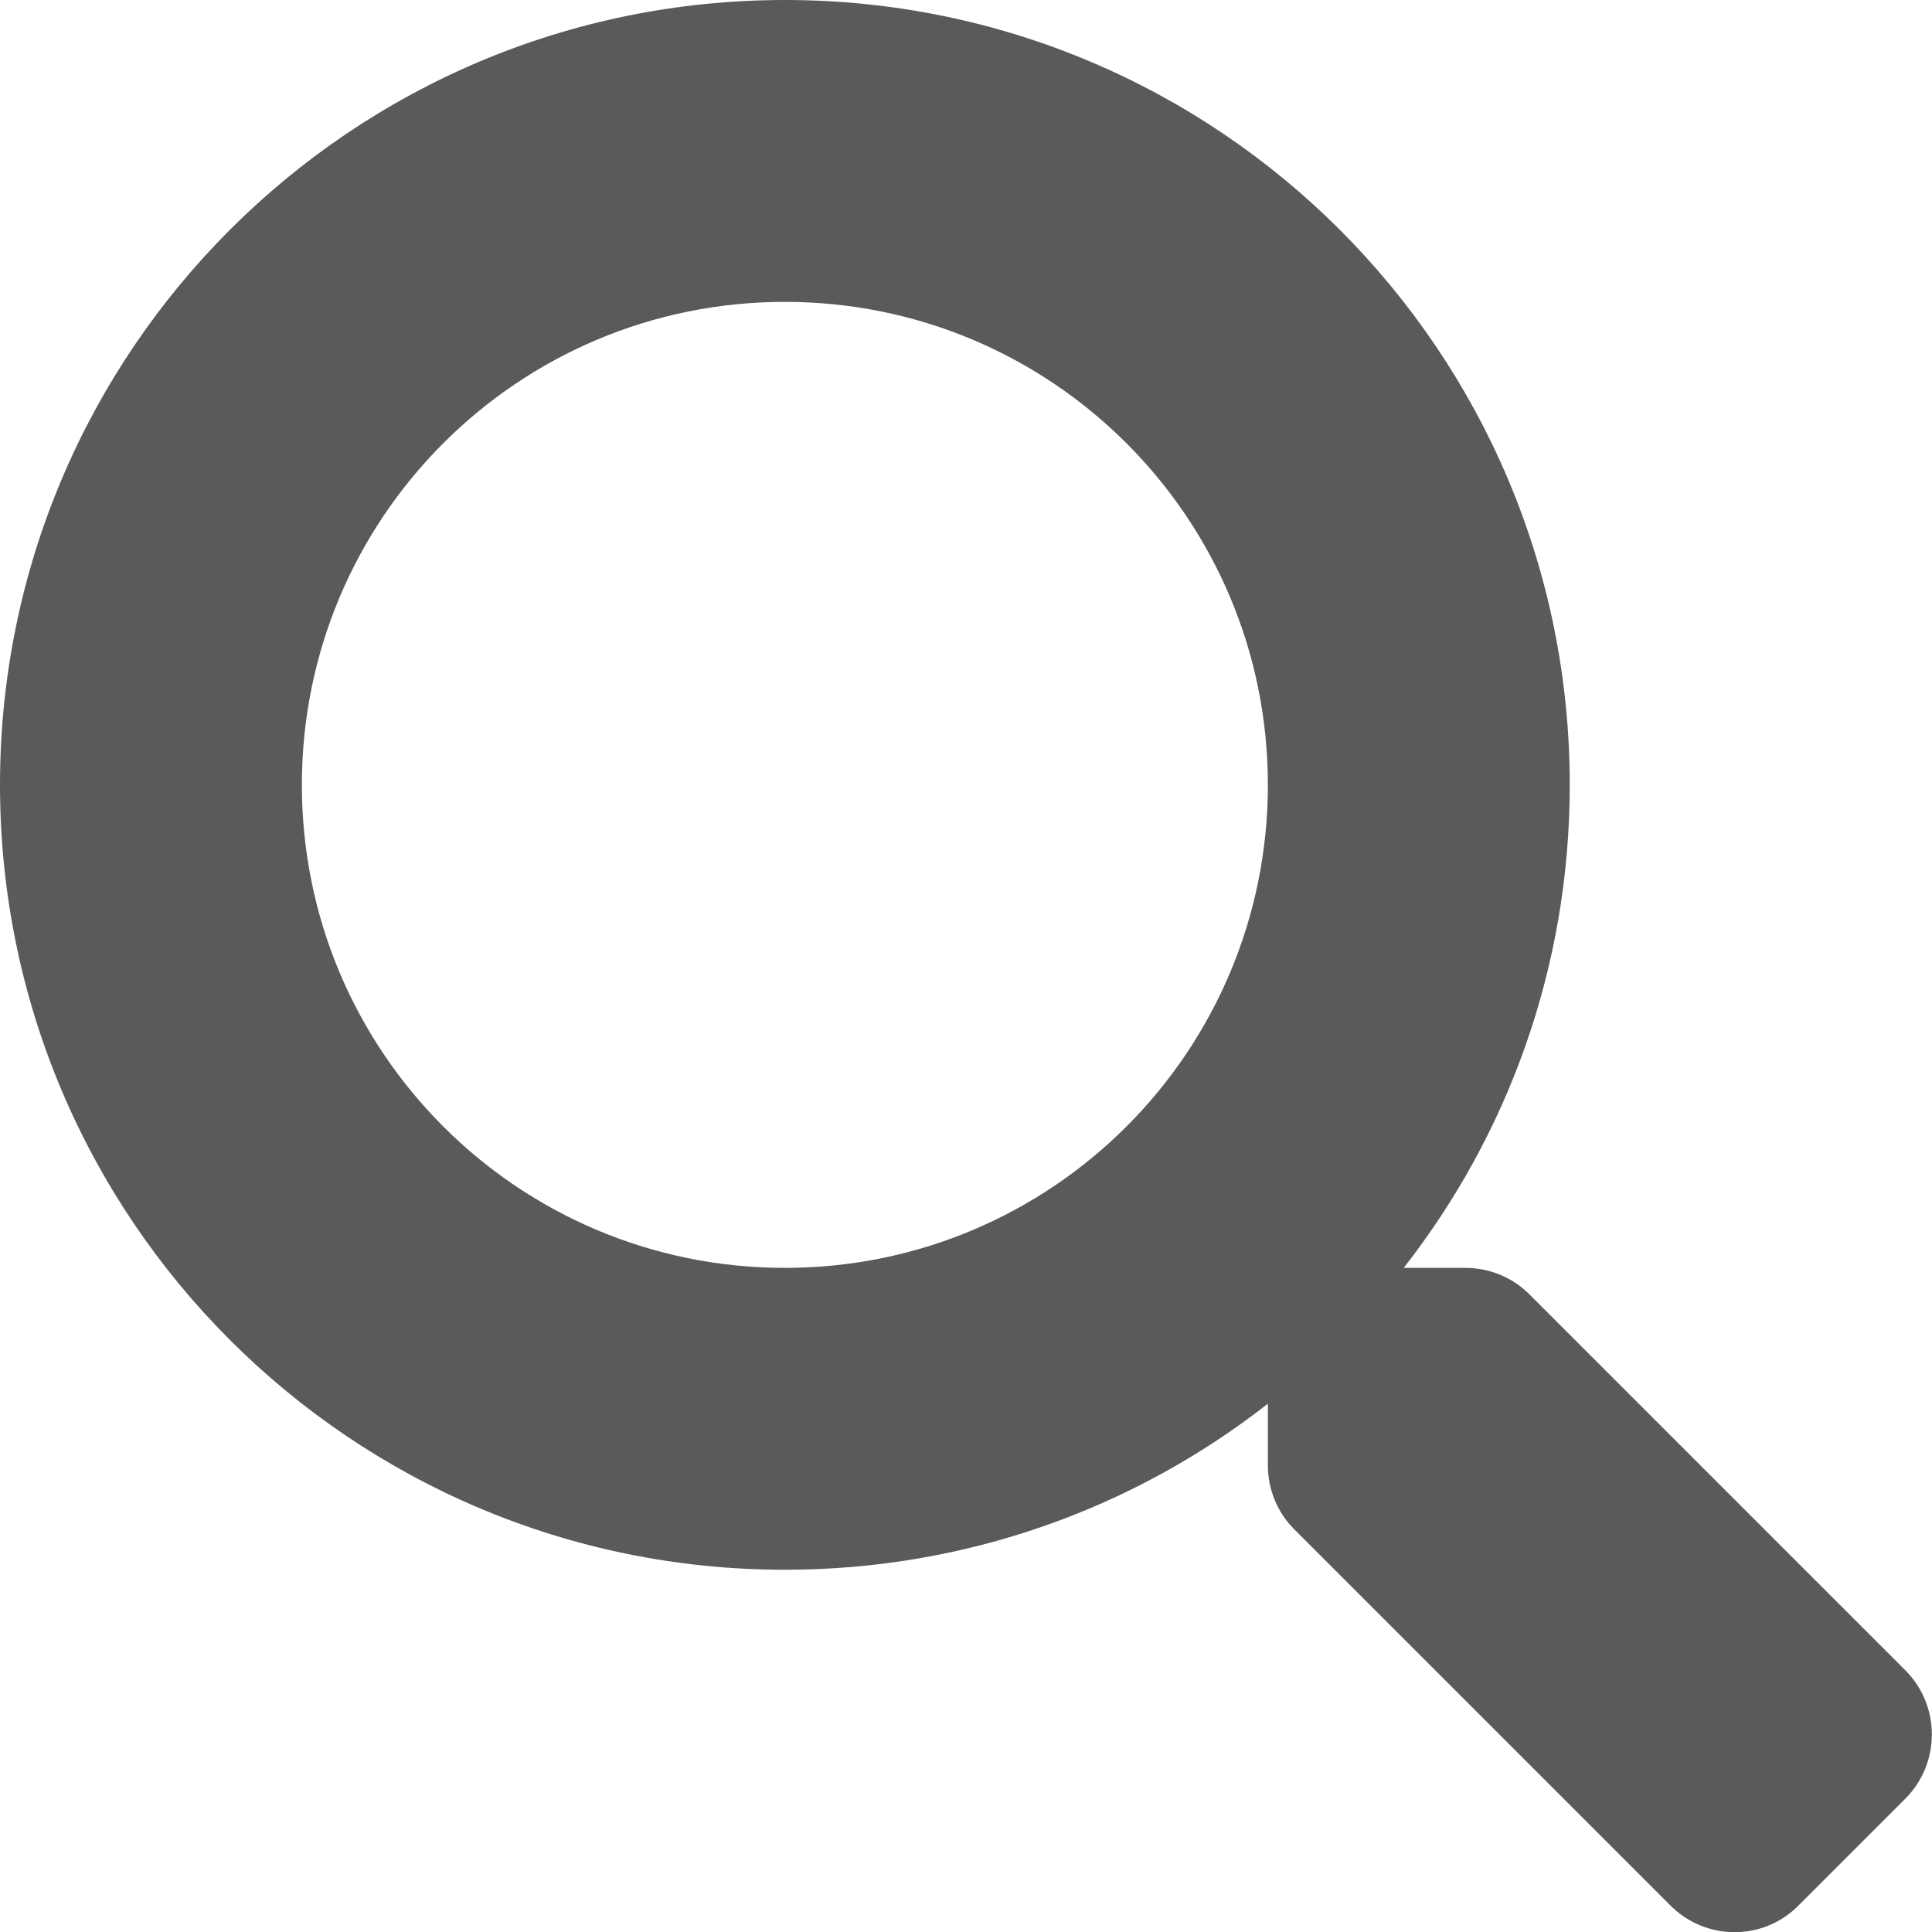
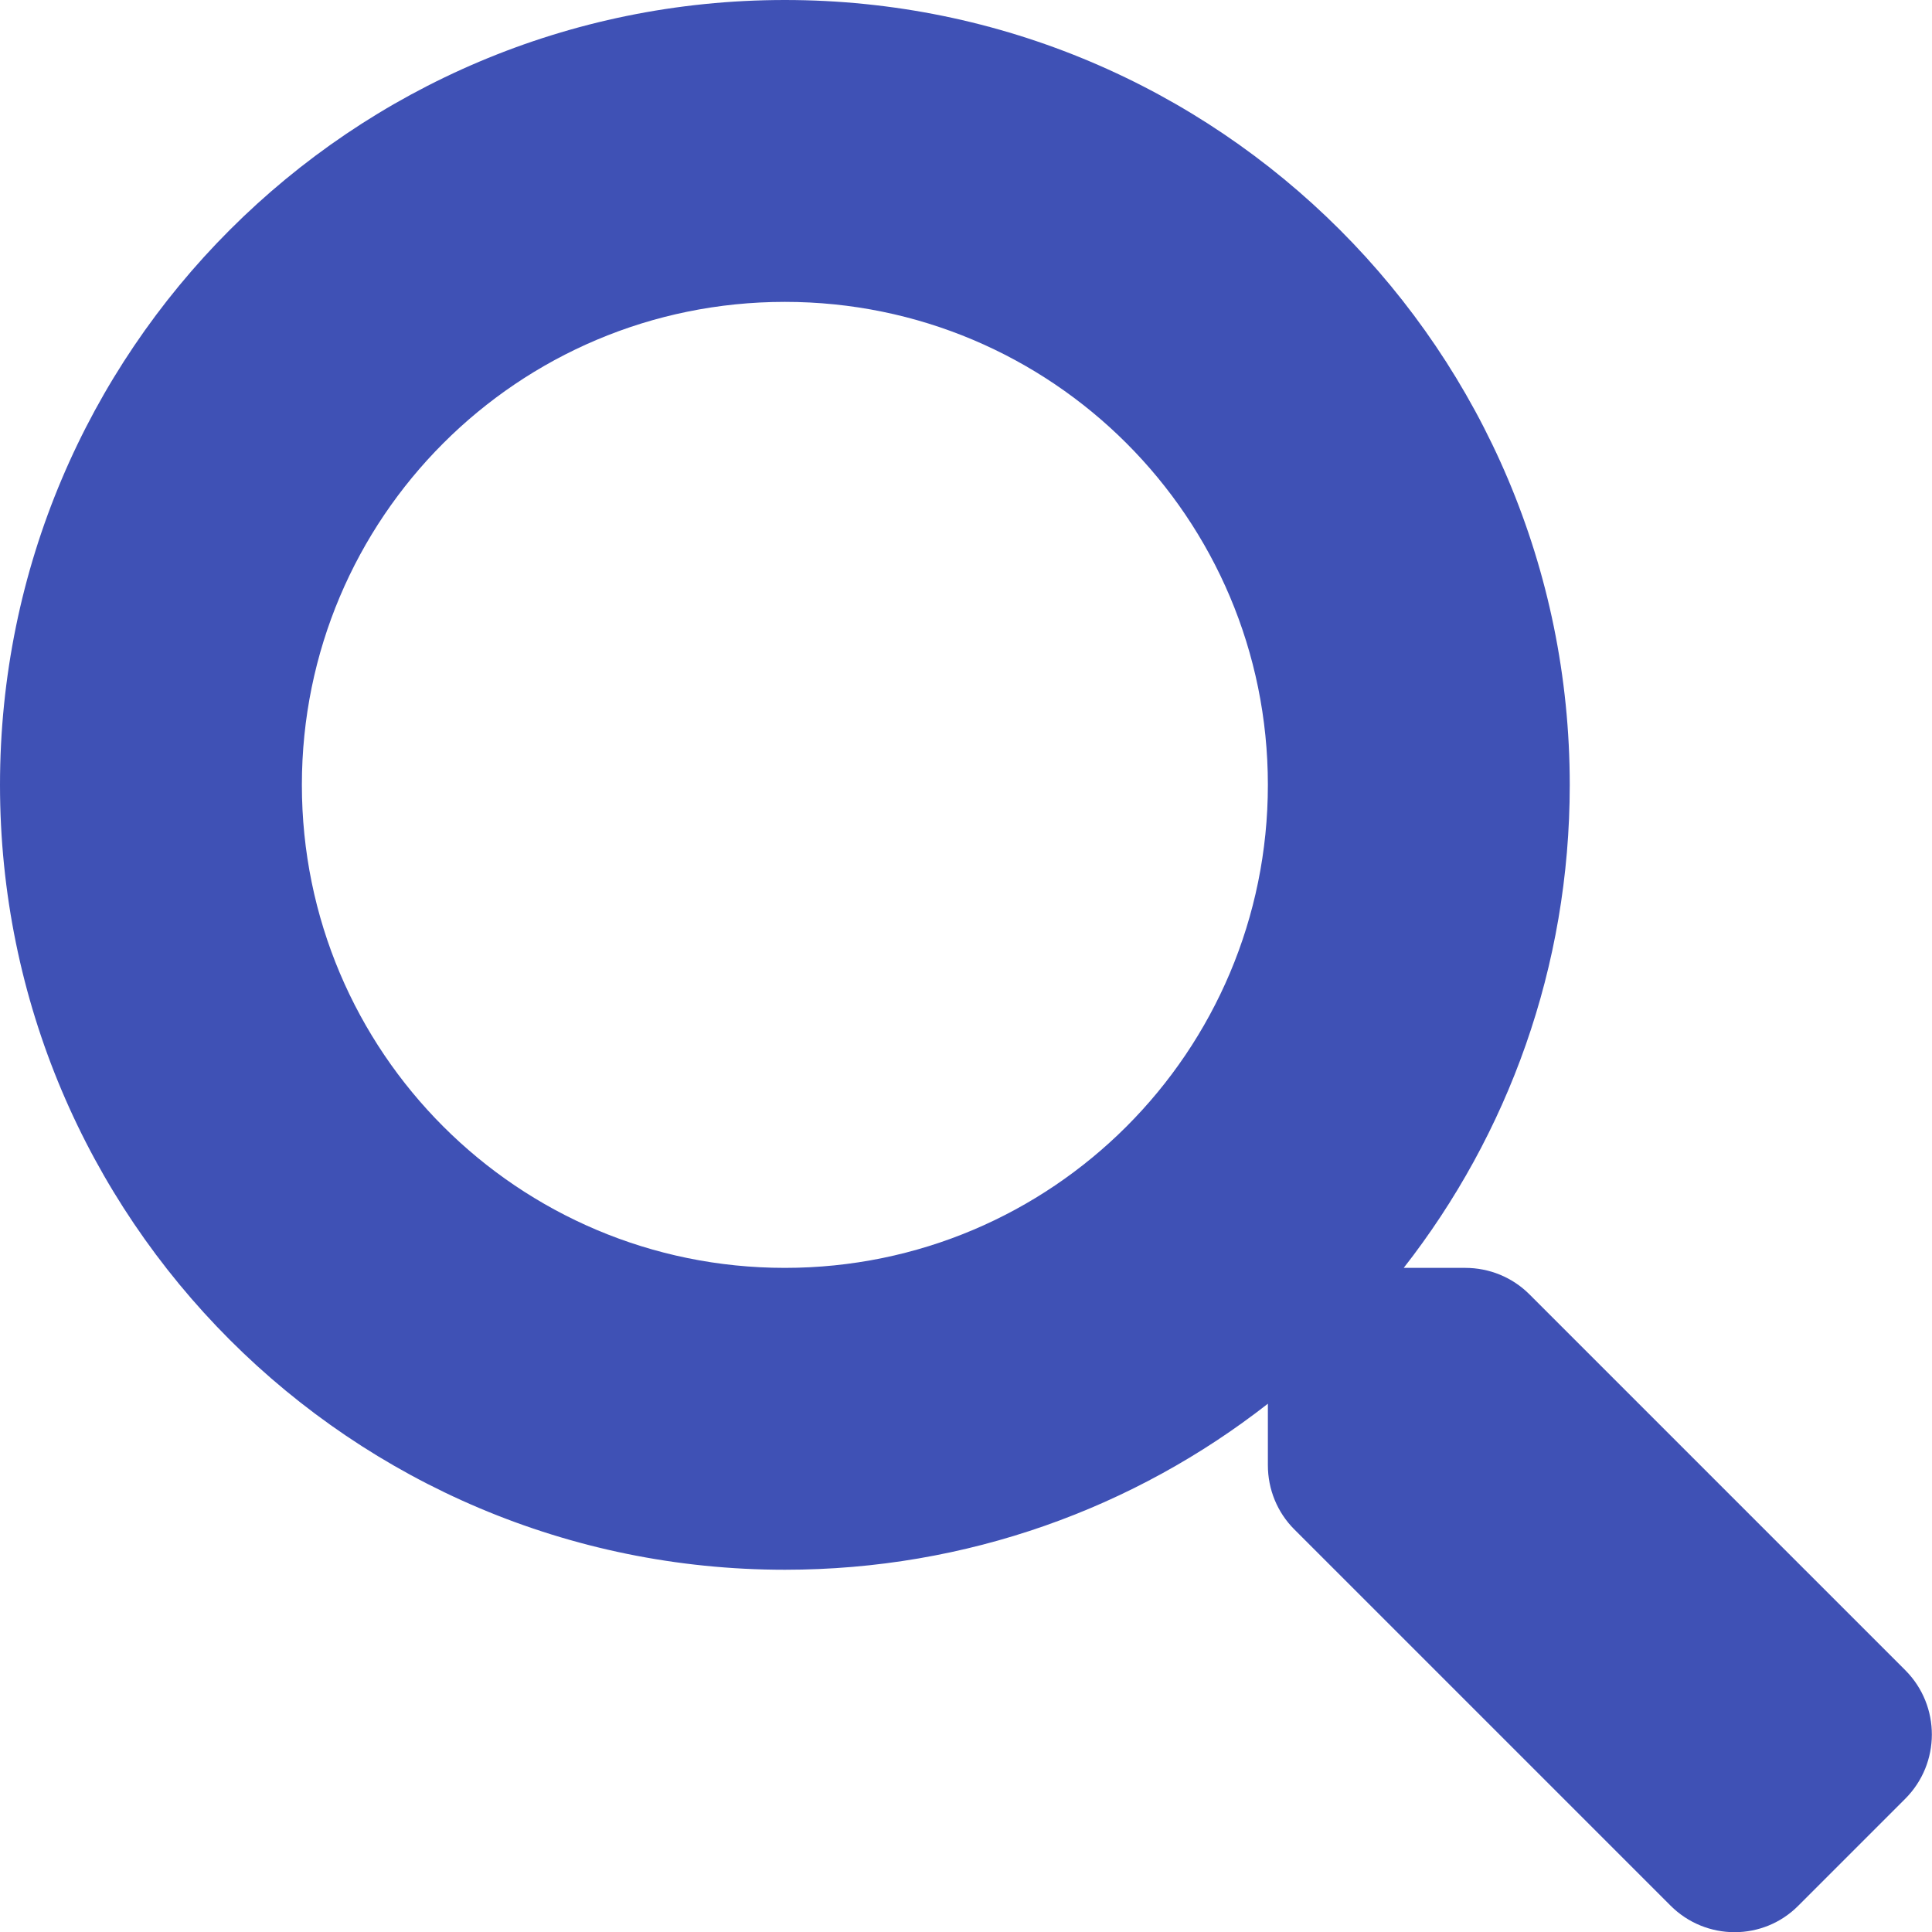
<svg xmlns="http://www.w3.org/2000/svg" version="1.1" id="Layer_1" focusable="false" x="0px" y="0px" viewBox="0 0 512 512" style="enable-background:new 0 0 512 512;" xml:space="preserve">
  <style type="text/css">
- 	.st0{fill:#5A5A5A;}
+ 	.st0{fill:#3f51b5;}
</style>
  <path class="st0" d="M505,442.7L405.3,343c-4.5-4.5-10.6-7-17-7H372c27.6-35.3,44-79.7,44-128C416,93.1,322.9,0,208,0S0,93.1,0,208  s93.1,208,208,208c48.3,0,92.7-16.4,128-44v16.3c0,6.4,2.5,12.5,7,17l99.7,99.7c9.4,9.4,24.6,9.4,33.9,0l28.3-28.3  C514.3,467.3,514.3,452.1,505,442.7z M208,336c-70.7,0-128-57.2-128-128c0-70.7,57.2-128,128-128c70.7,0,128,57.2,128,128  C336,278.7,278.8,336,208,336z" />
</svg>
